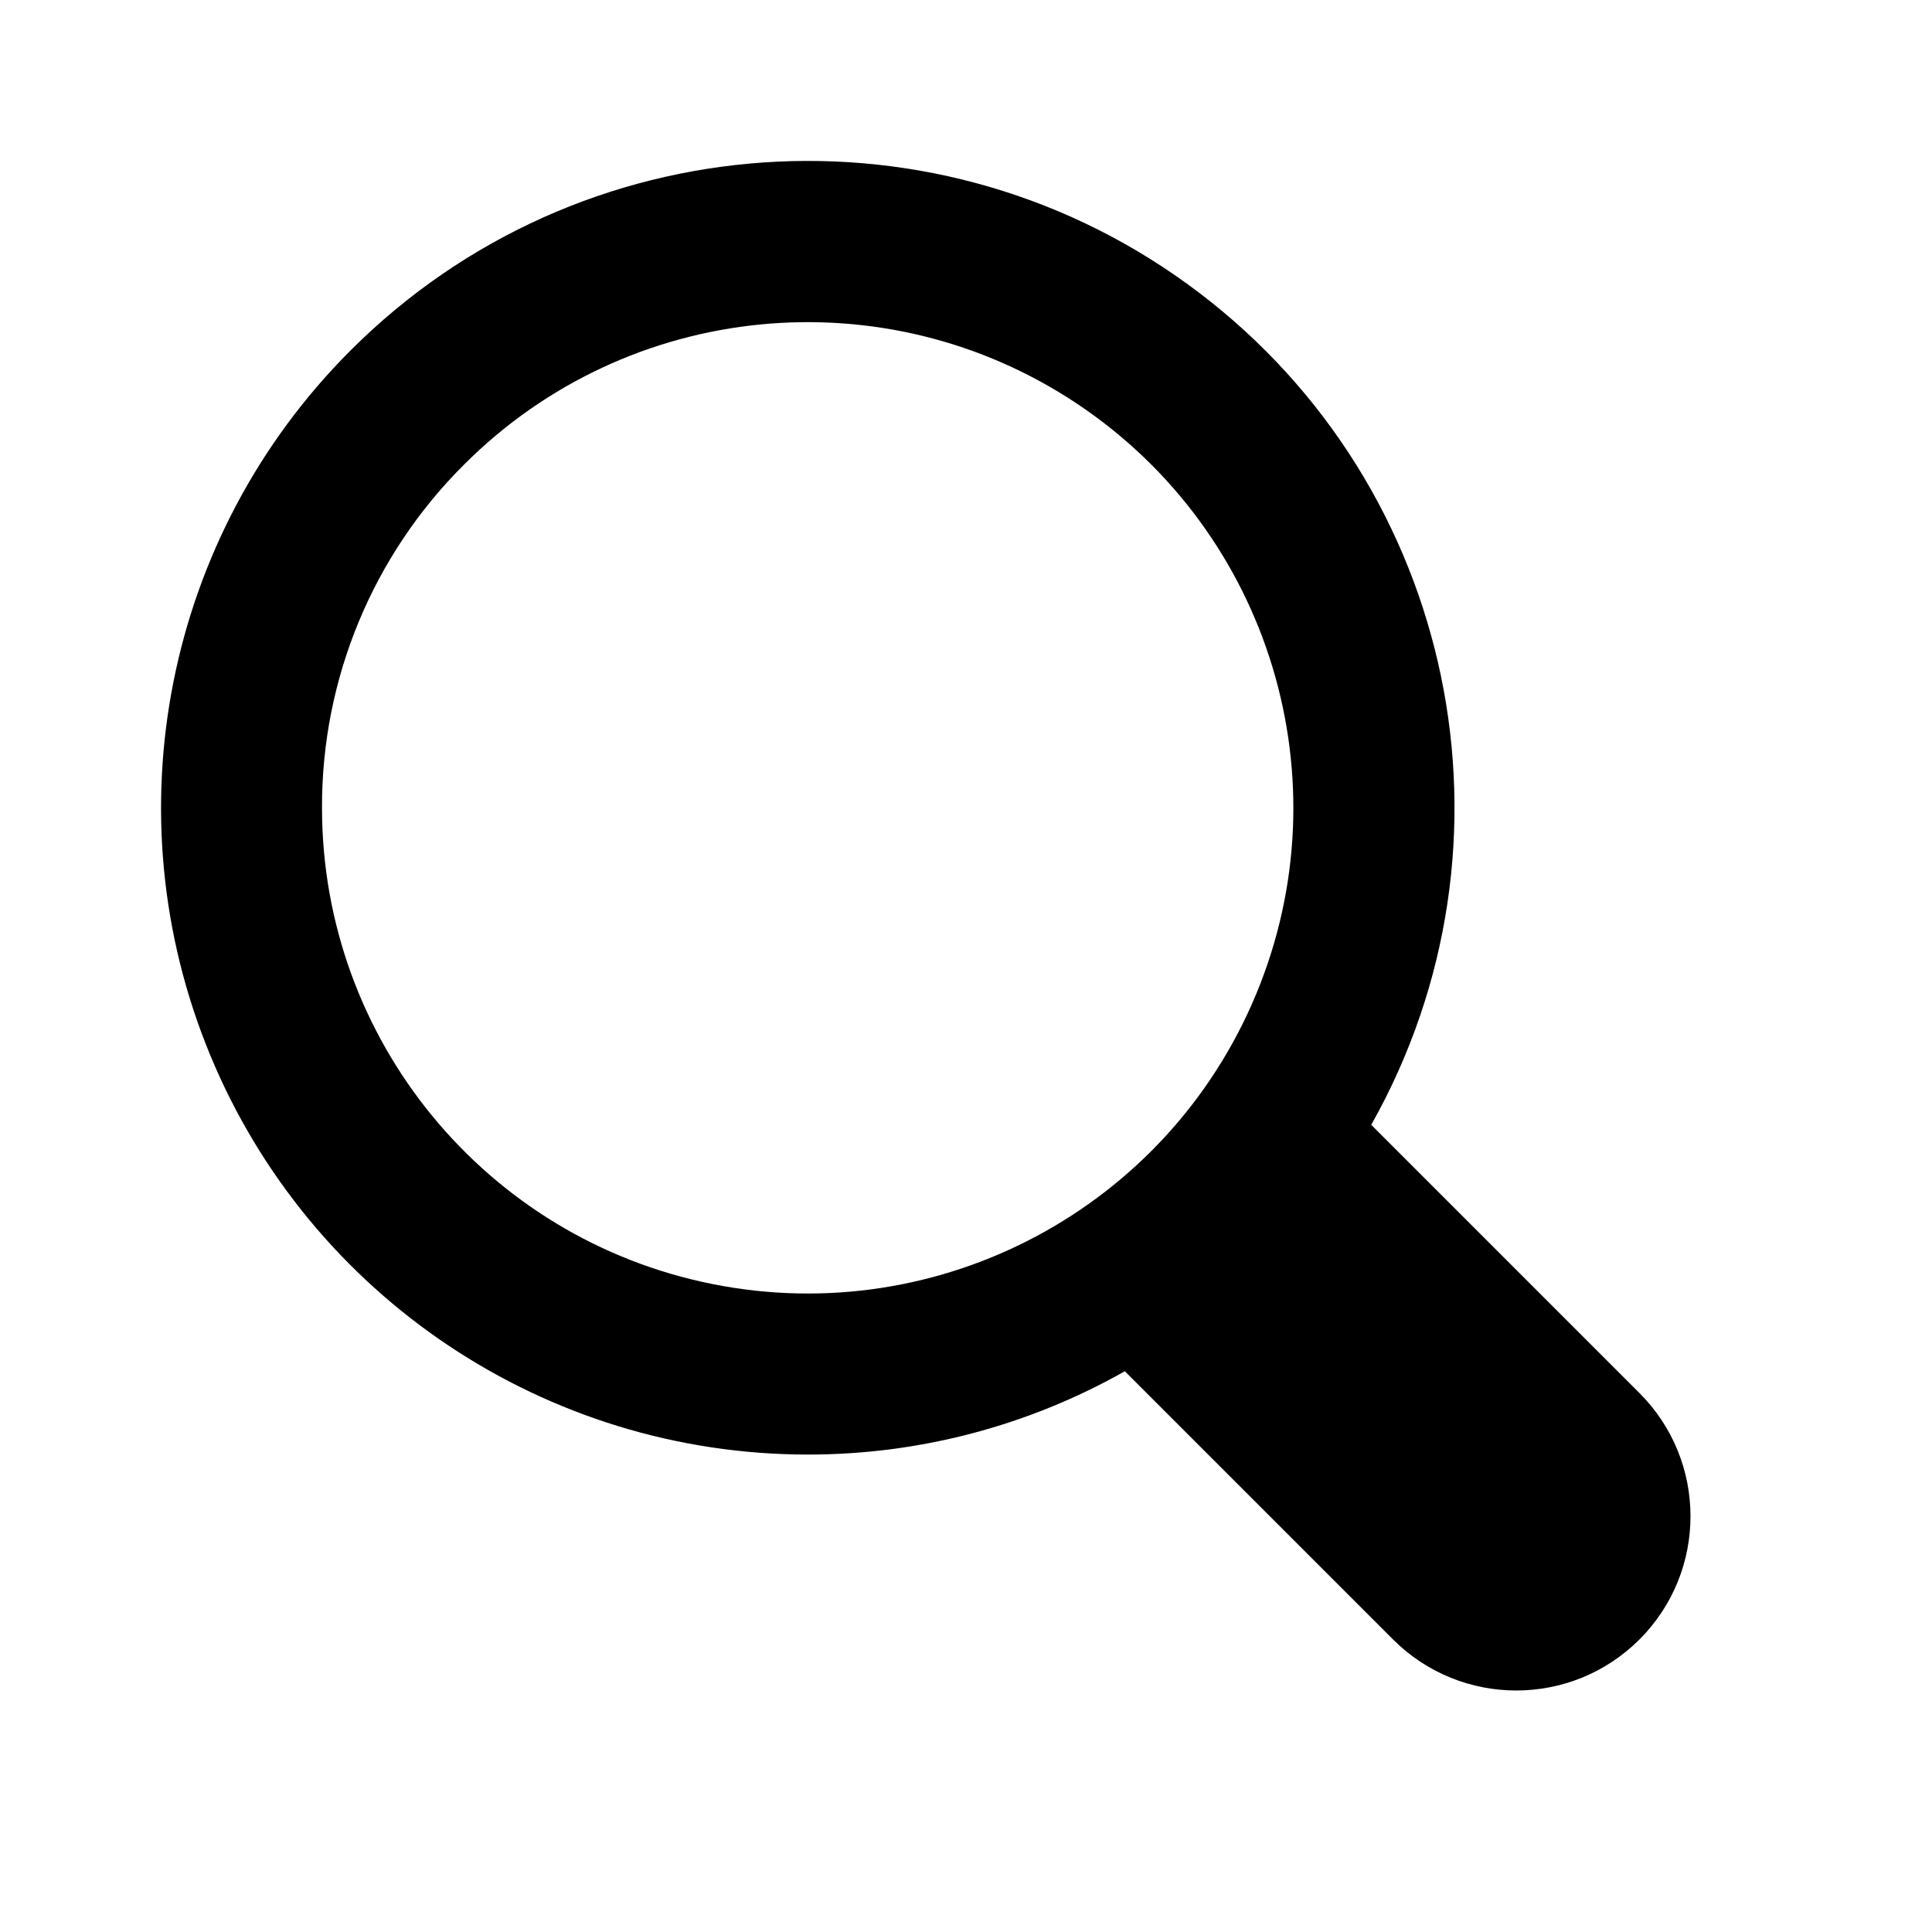
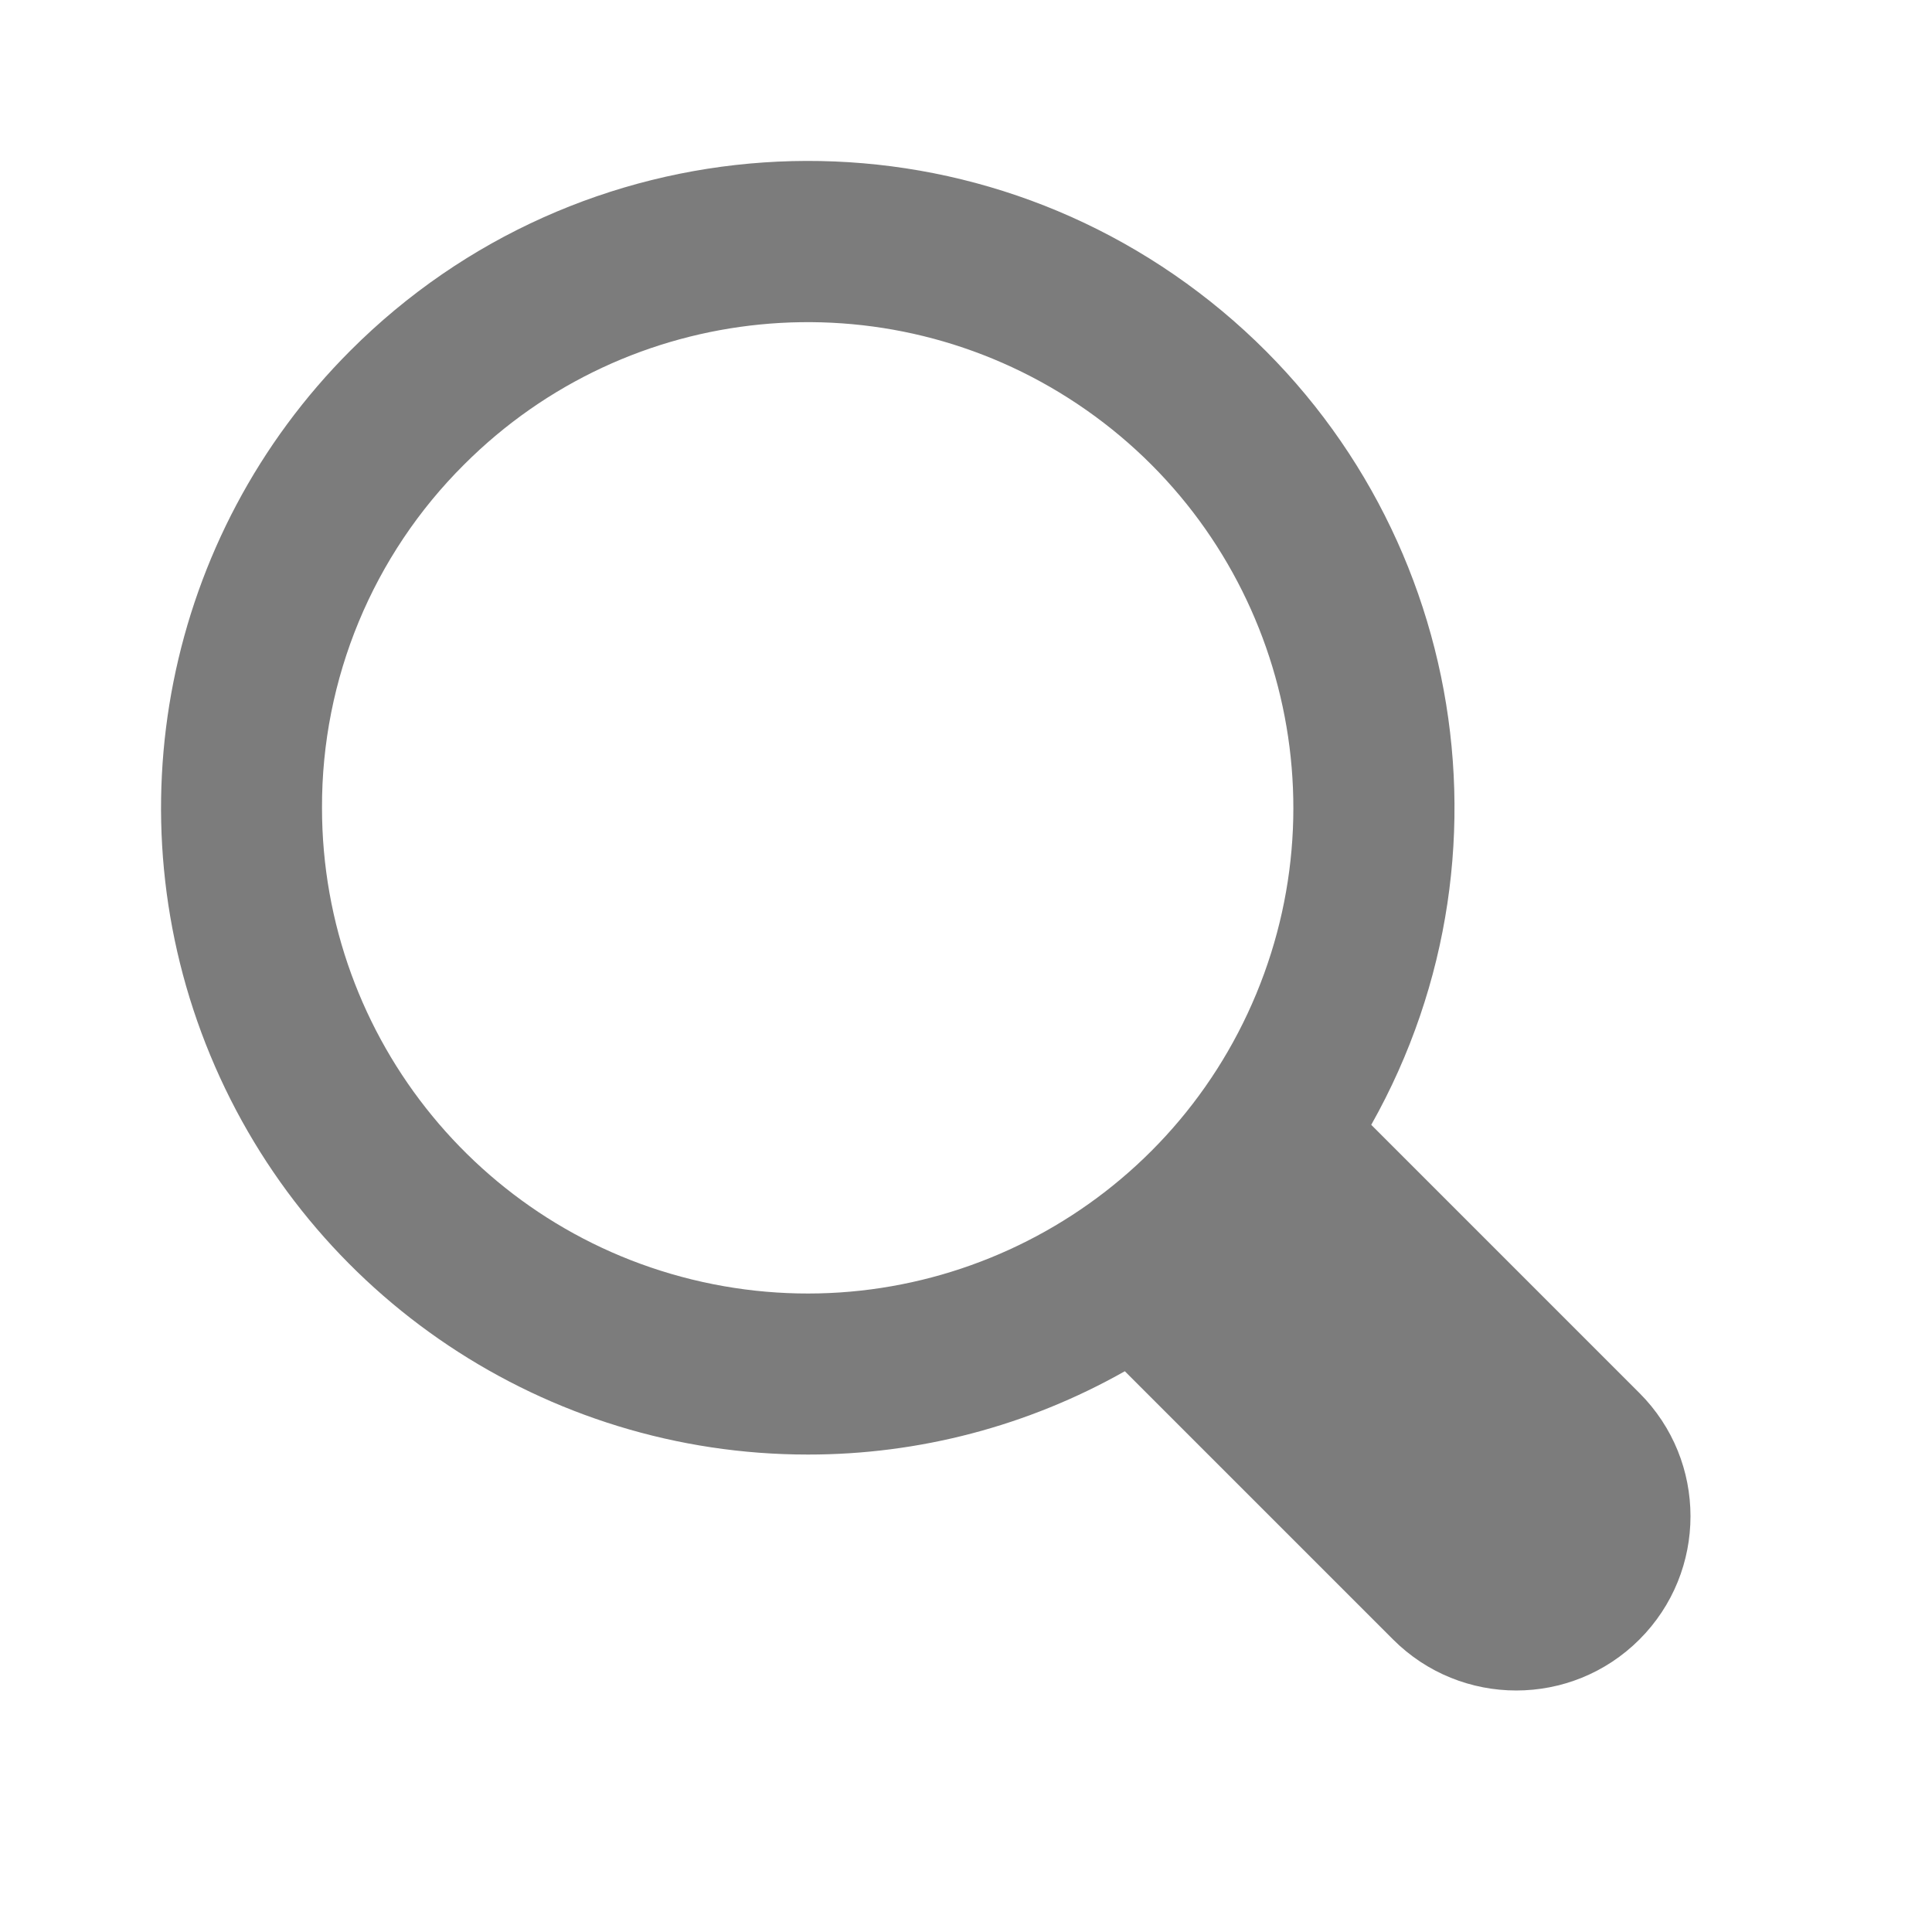
- <svg xmlns="http://www.w3.org/2000/svg" fill="#000000" width="800px" height="800px" viewBox="0 0 24 24">
+ <svg xmlns="http://www.w3.org/2000/svg" fill="#7c7c7c" width="800px" height="800px" viewBox="0 0 24 24">
  <path d="M10.035,18.069a7.981,7.981,0,0,0,3.938-1.035l3.332,3.332a2.164,2.164,0,0,0,3.061-3.061l-3.332-3.332A8.032,8.032,0,0,0,4.354,4.354a8.034,8.034,0,0,0,5.681,13.715ZM5.768,5.768A6.033,6.033,0,1,1,4,10.035,5.989,5.989,0,0,1,5.768,5.768Z" />
</svg>
